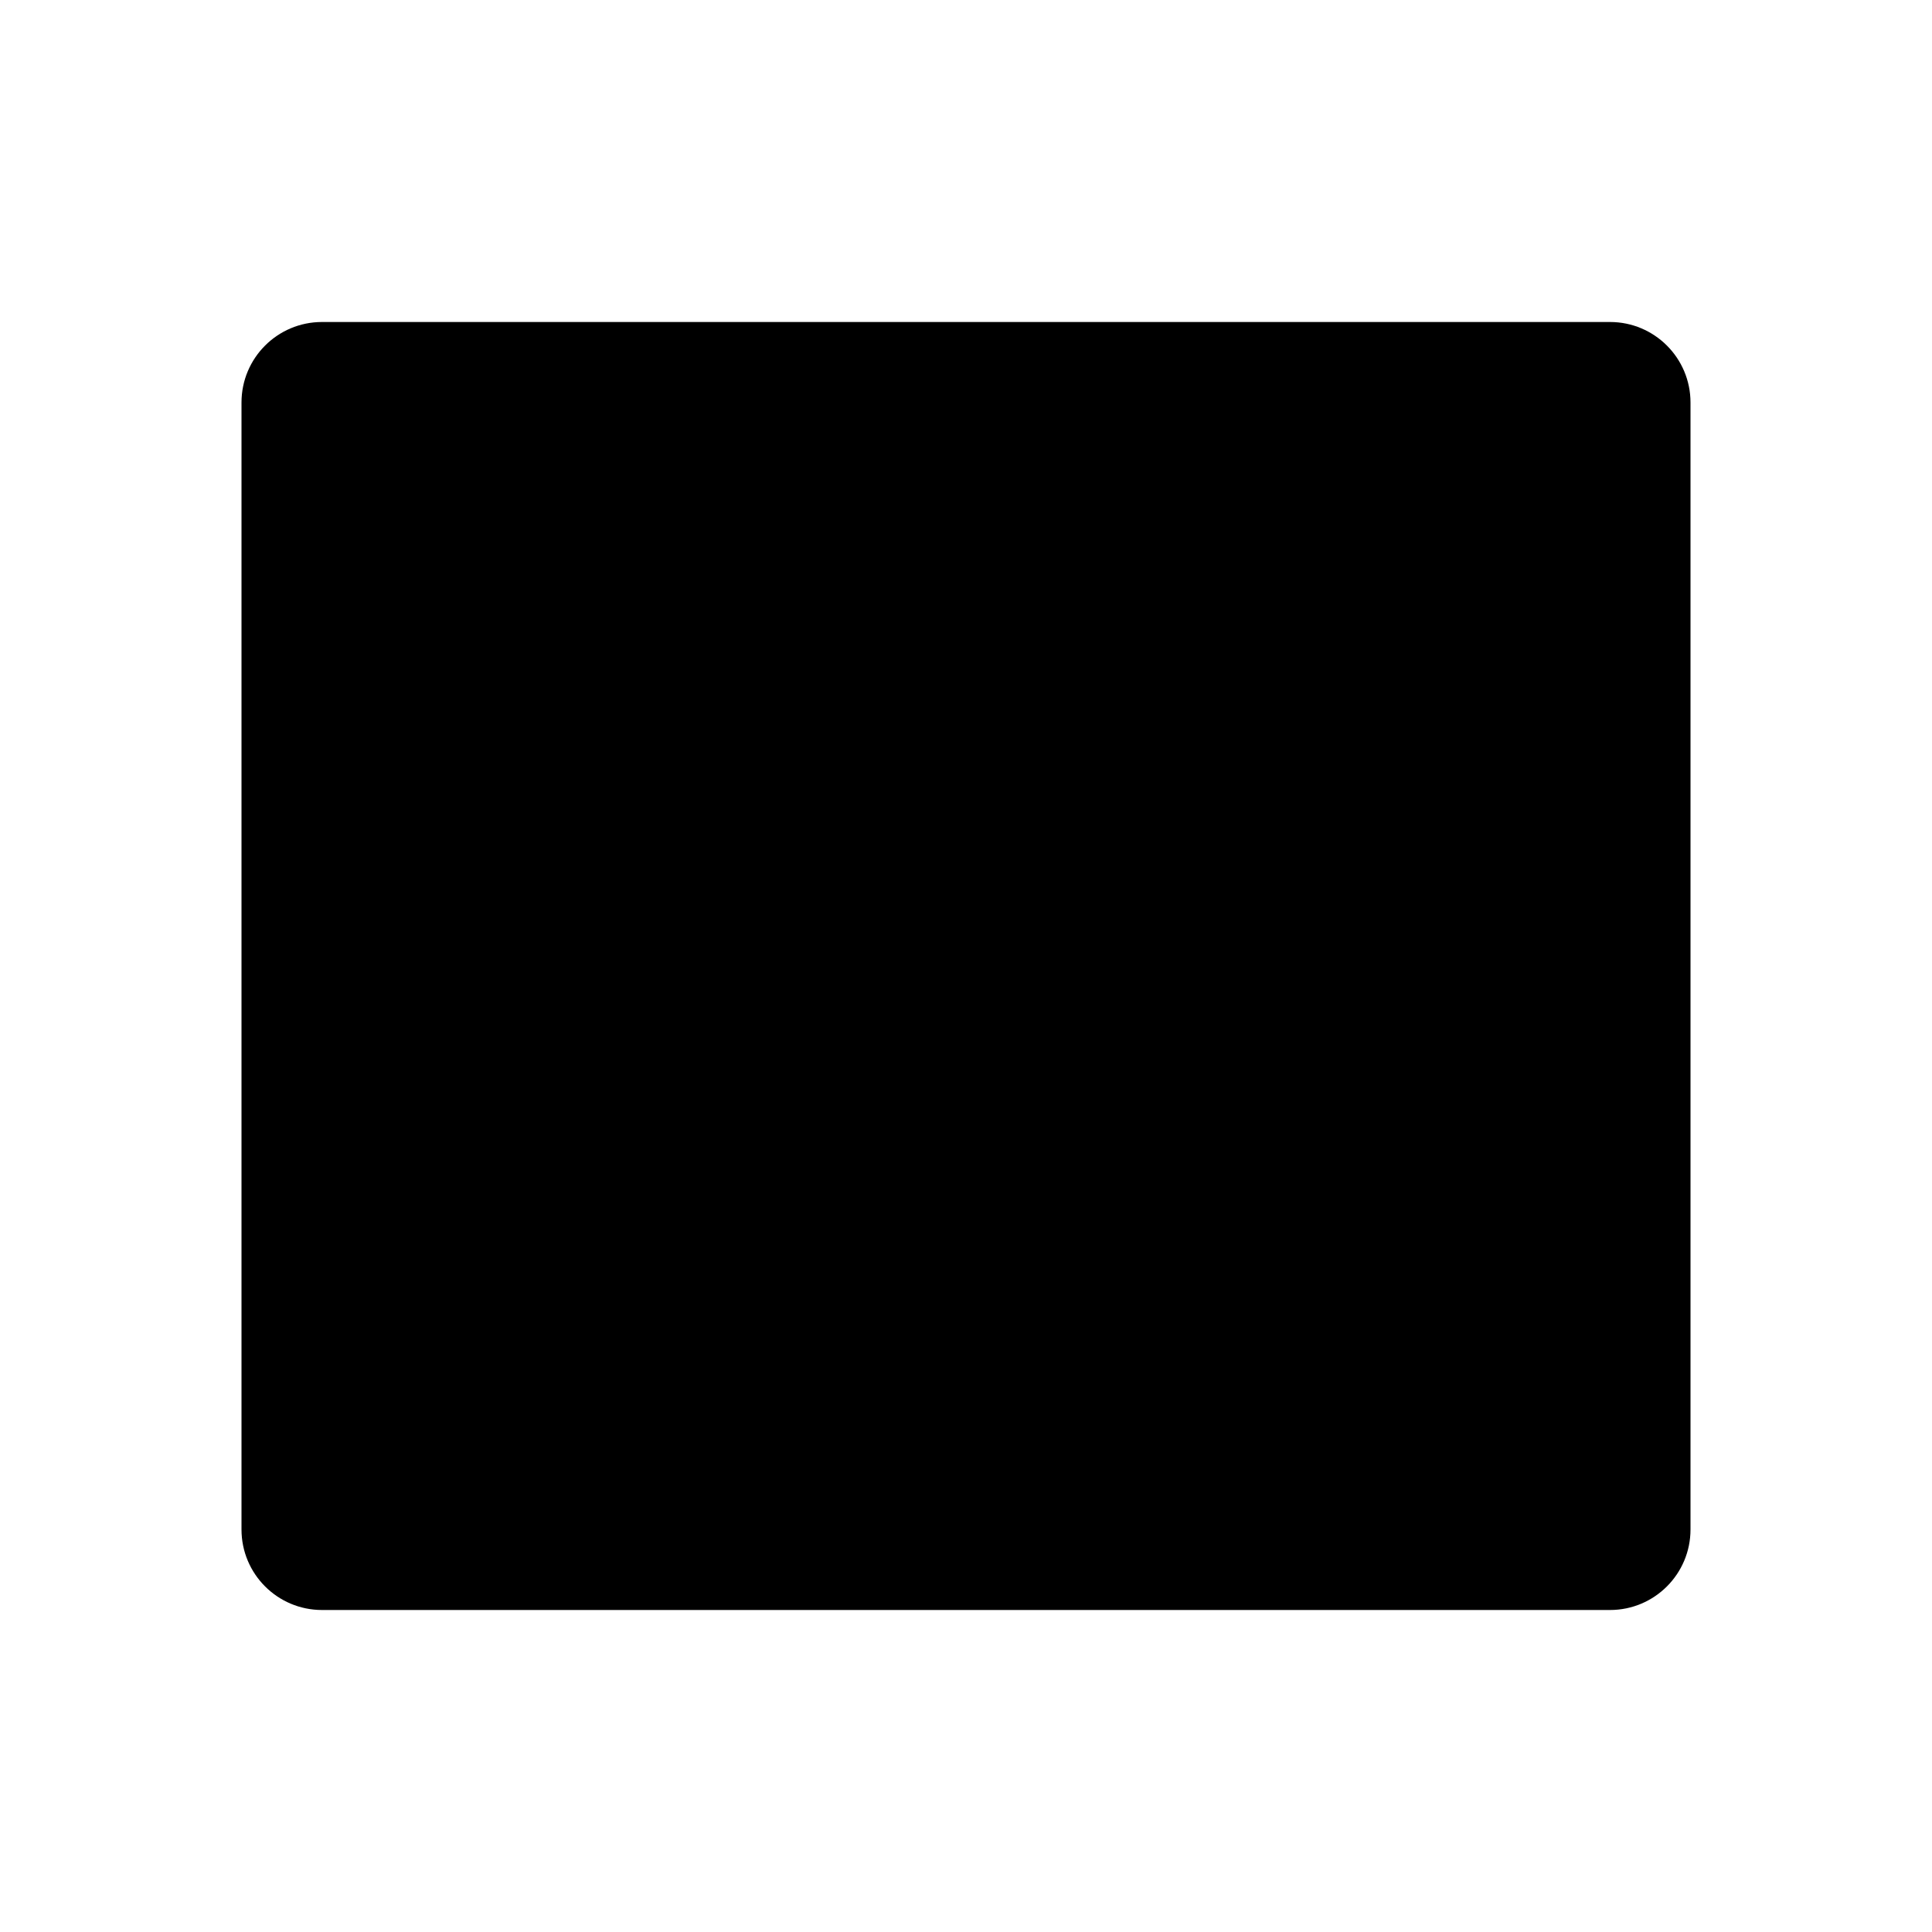
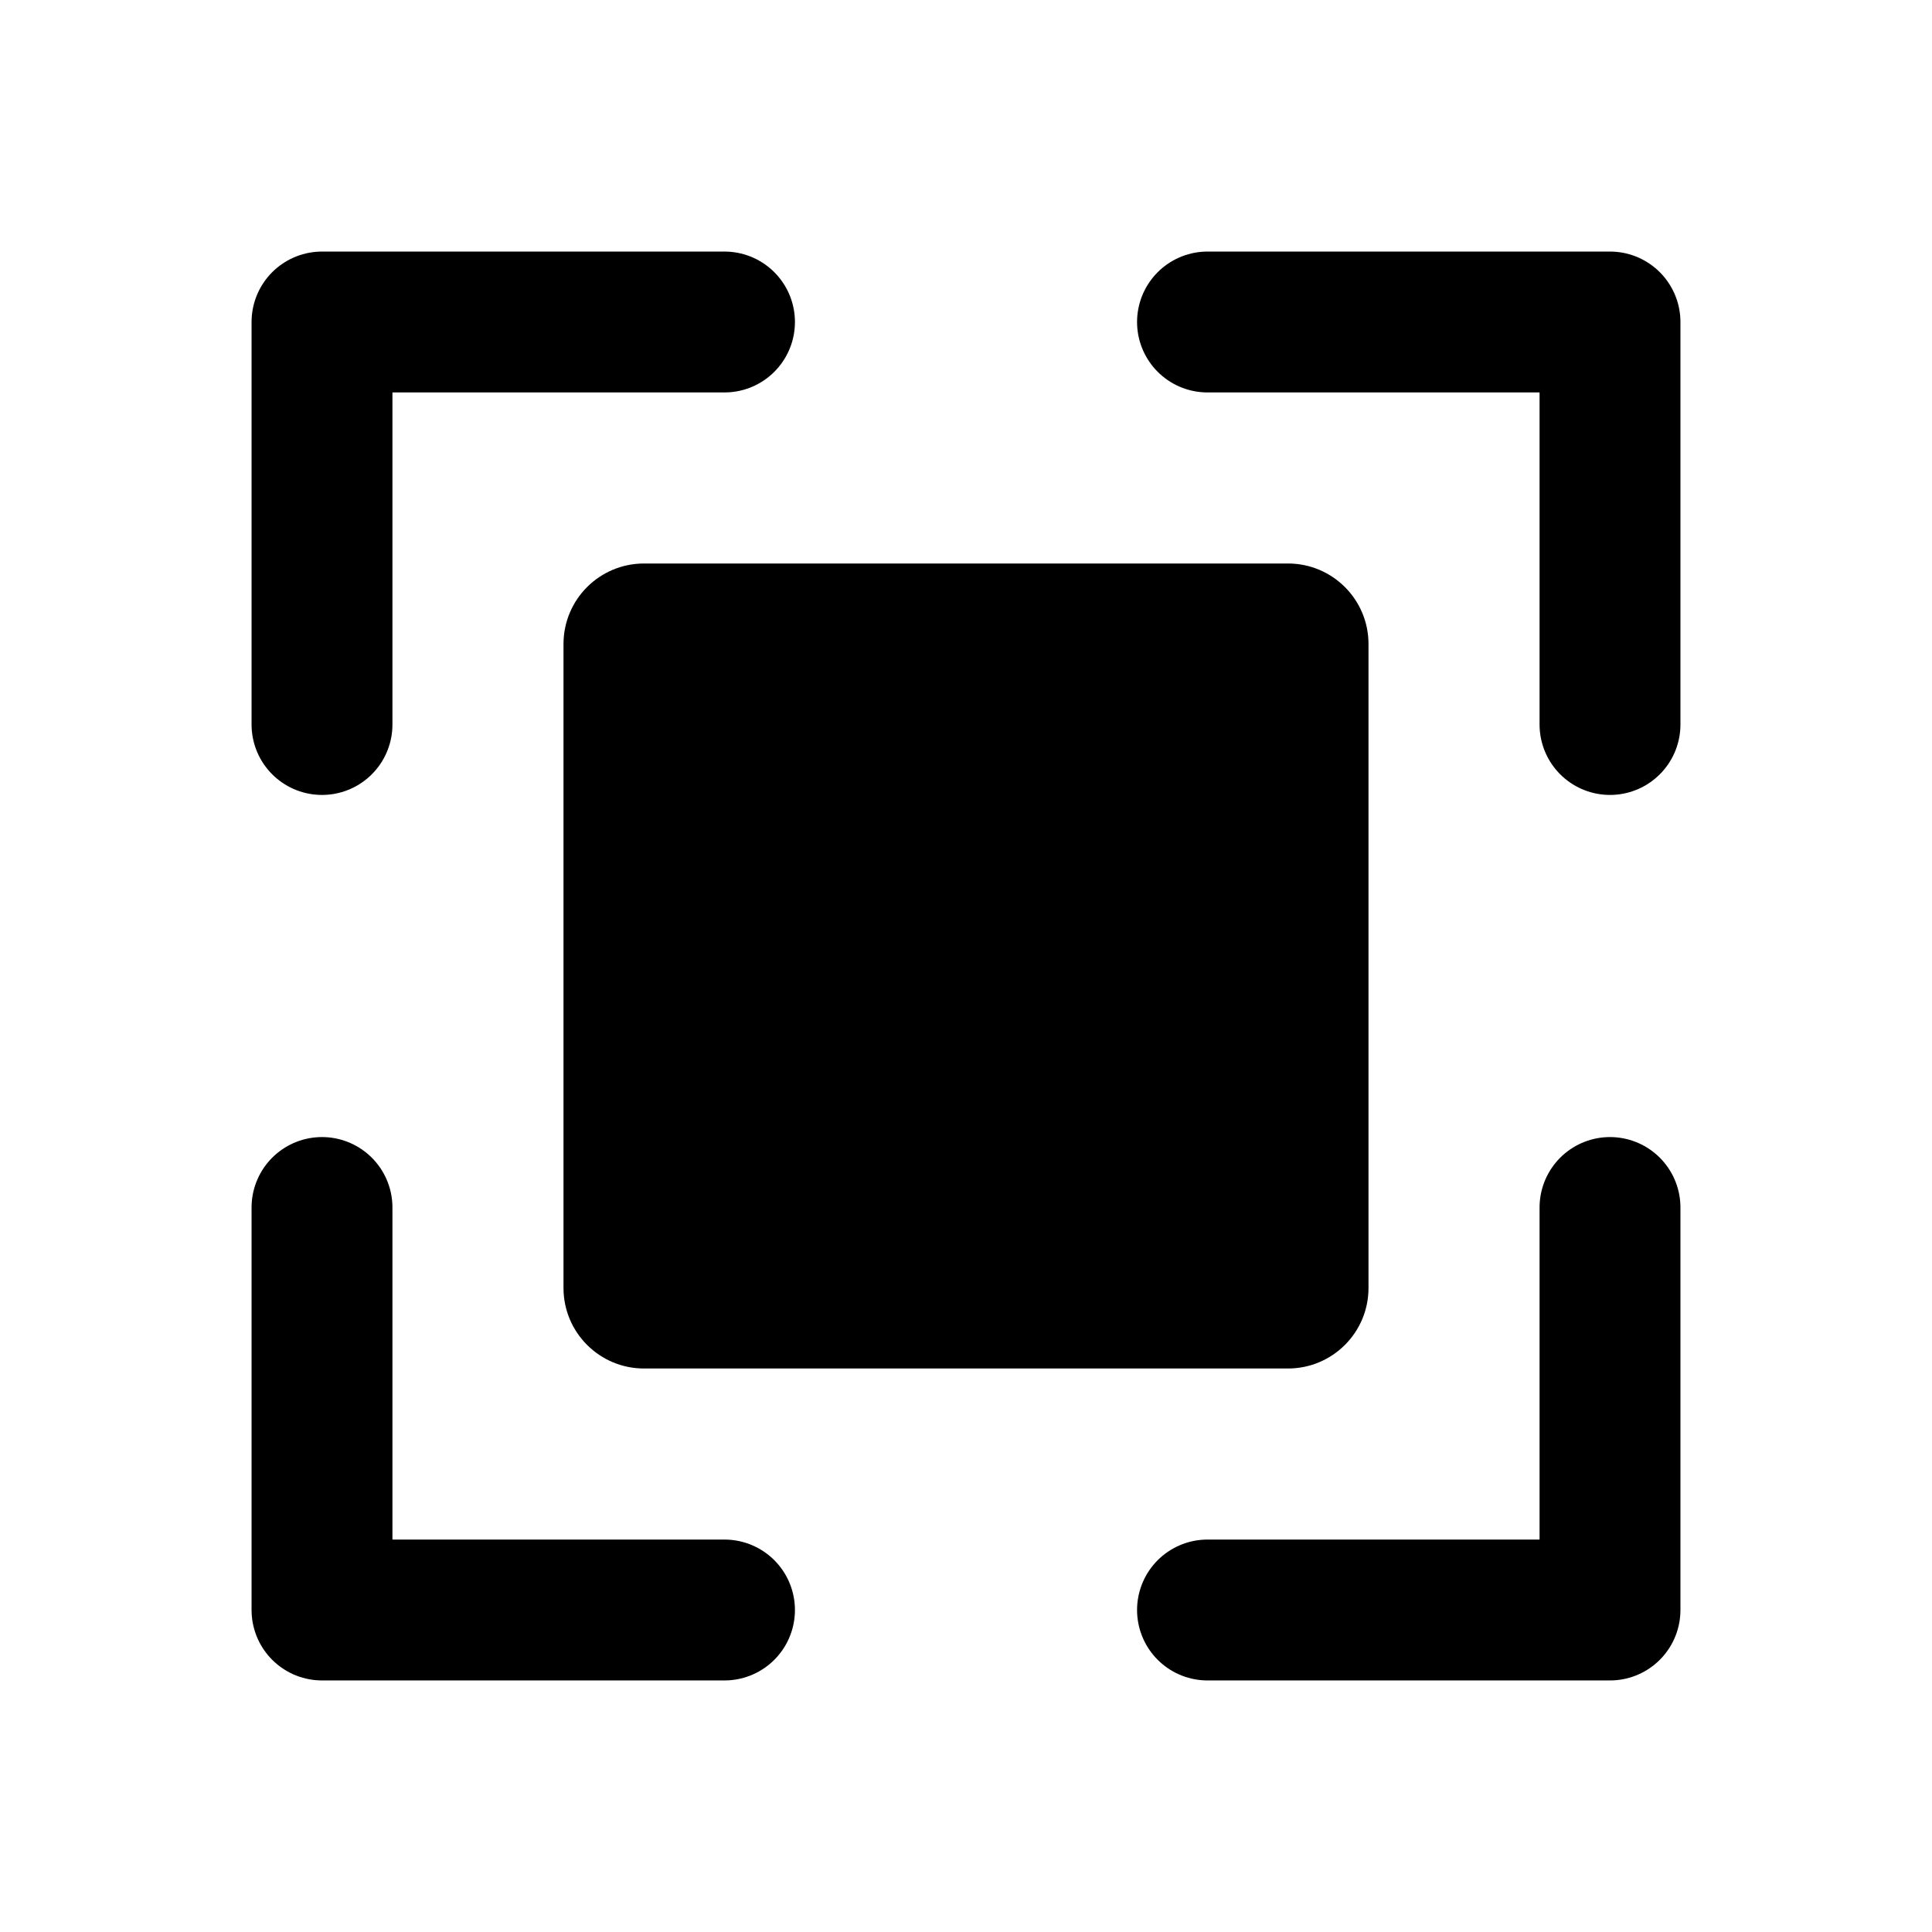
<svg xmlns="http://www.w3.org/2000/svg" viewBox="0 0 24 24" width="24" height="24" role="img" aria-label="Maximize">
  <g fill="currentColor" stroke="none">
-     <rect x="3" y="4" width="18" height="16" rx="1" />
+     <rect x="7" y="7" width="10" height="10" rx="1" />
+   </g>
+   <g fill="none" stroke="currentColor" stroke-width="1.75" stroke-linecap="round" stroke-linejoin="round">
+     <path d="M4 9V4h5M15 4h5v5M20 15v5h-5M9 20H4v-5" />
  </g>
</svg>
